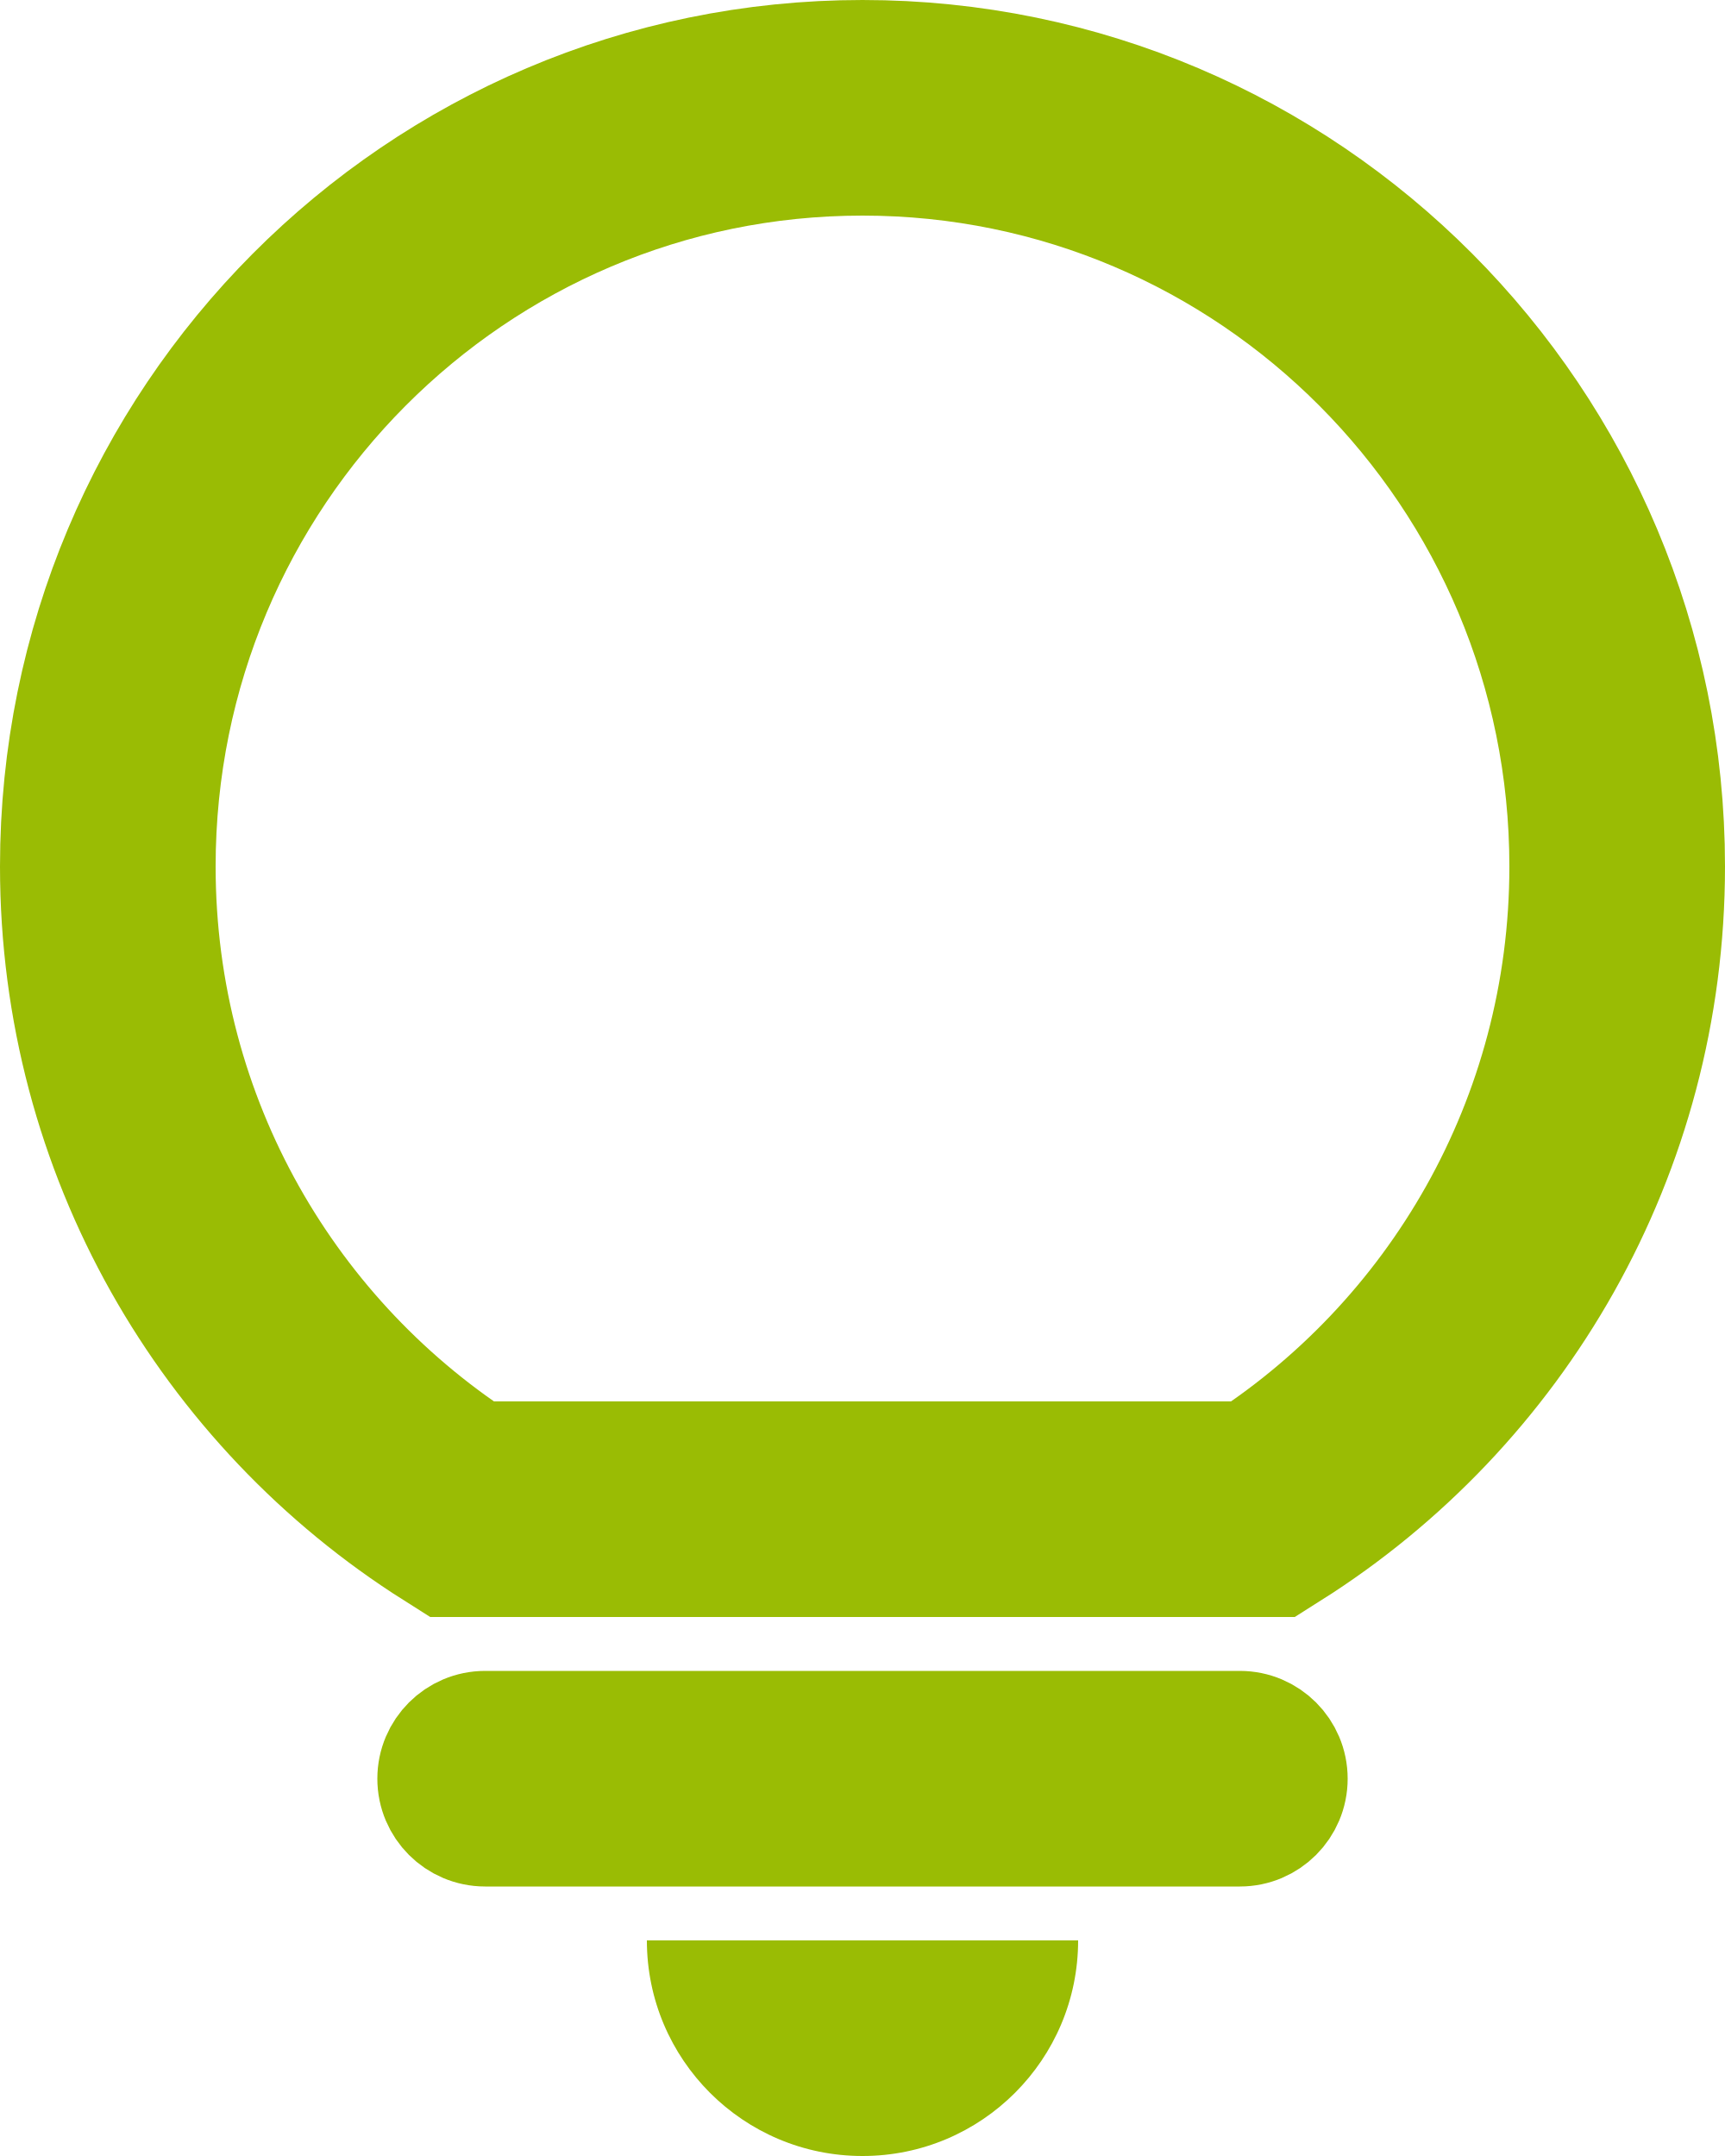
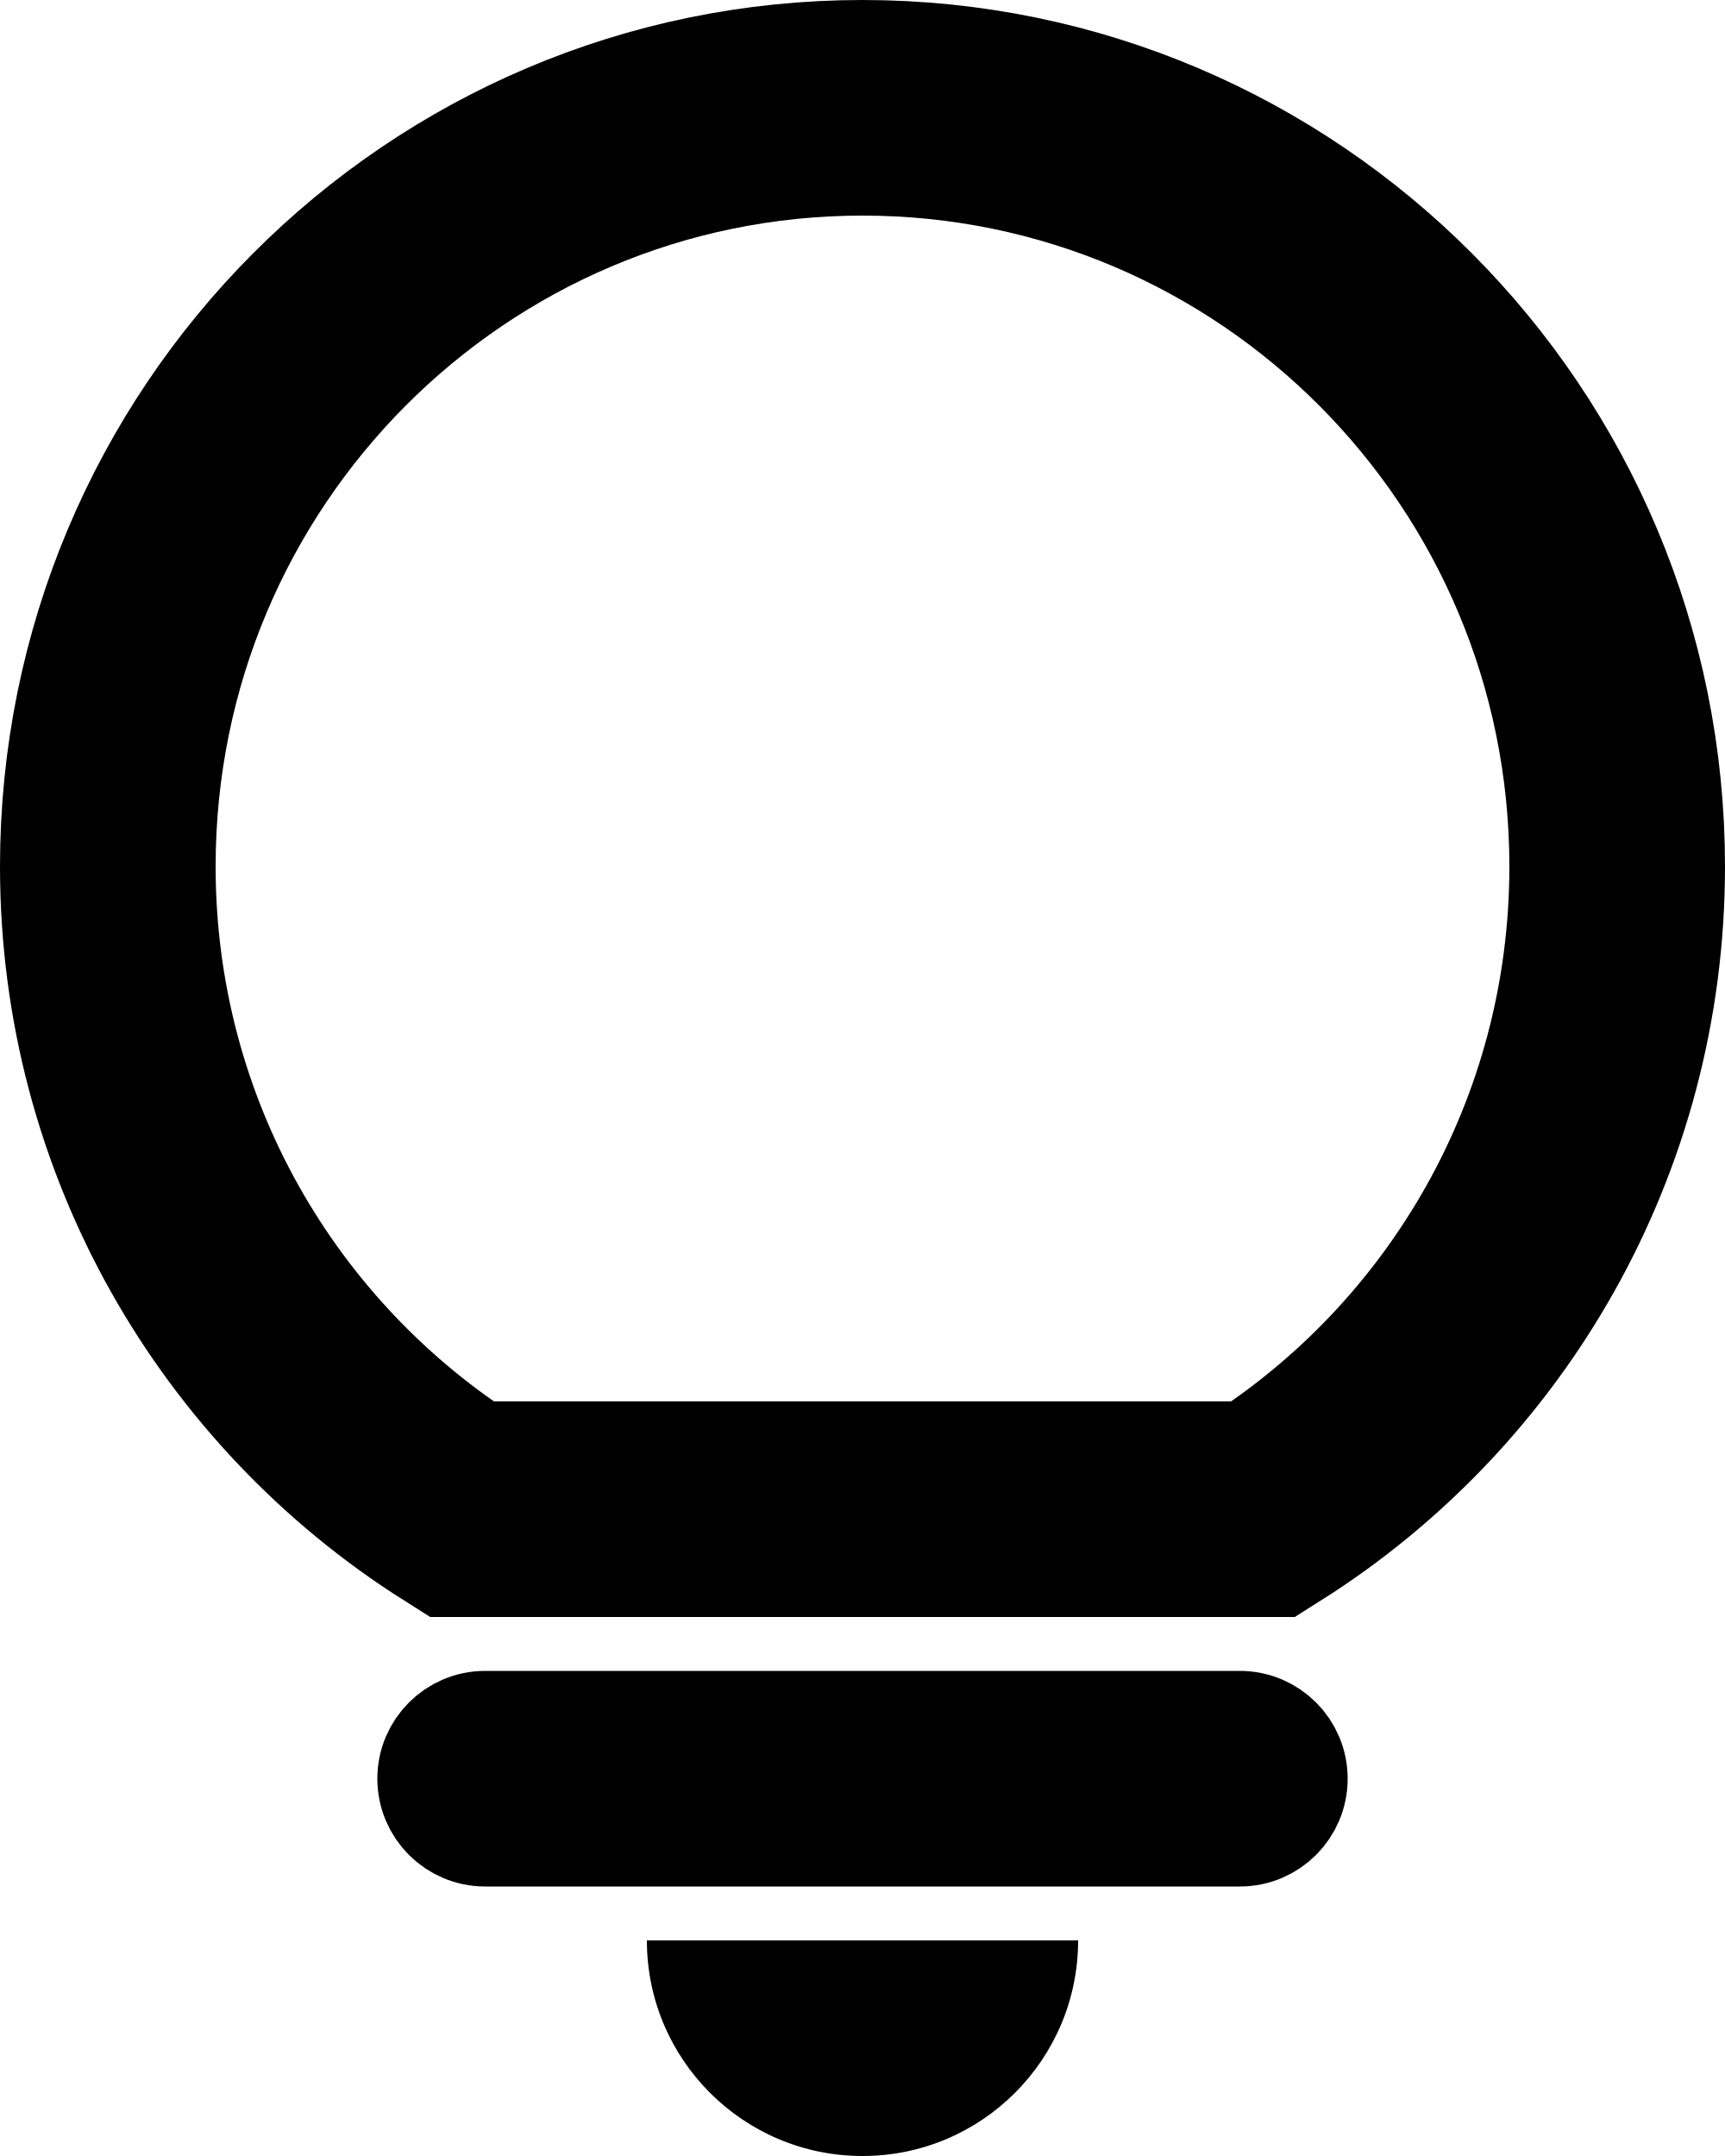
<svg xmlns="http://www.w3.org/2000/svg" width="24" height="30" viewBox="0 0 24 30" fill="none">
-   <path d="M12 1.5C17.792 1.5 22.5 6.22 22.5 12.057C22.5 15.825 20.537 19.131 17.58 21H6.42C3.464 19.131 1.5 15.825 1.5 12.057C1.5 6.22 6.208 1.5 12 1.5Z" stroke="#9ABC04" stroke-width="3" />
-   <path d="M6.75 25.5C6.336 25.5 6 25.164 6 24.75C6 24.336 6.336 24 6.75 24H17.25C17.664 24 18 24.336 18 24.75C18 25.164 17.664 25.5 17.25 25.5H6.75Z" fill="#9ABC04" stroke="#9ABC04" stroke-width="1.5" />
-   <path d="M9 27L15 27C15 28.657 13.657 30 12 30C10.343 30 9 28.657 9 27Z" fill="#9ABC04" />
+   <path d="M12 1.5C17.792 1.5 22.5 6.22 22.5 12.057C22.5 15.825 20.537 19.131 17.58 21H6.42C3.464 19.131 1.5 15.825 1.5 12.057C1.5 6.22 6.208 1.5 12 1.5Z" stroke="black" stroke-width="3" />
+   <path d="M6.75 25.5C6.336 25.5 6 25.164 6 24.75C6 24.336 6.336 24 6.75 24H17.25C17.664 24 18 24.336 18 24.75C18 25.164 17.664 25.5 17.25 25.5H6.75Z" fill="black" stroke="black" stroke-width="1.5" />
+   <path d="M9 27L15 27C15 28.657 13.657 30 12 30C10.343 30 9 28.657 9 27Z" fill="black" />
</svg>
